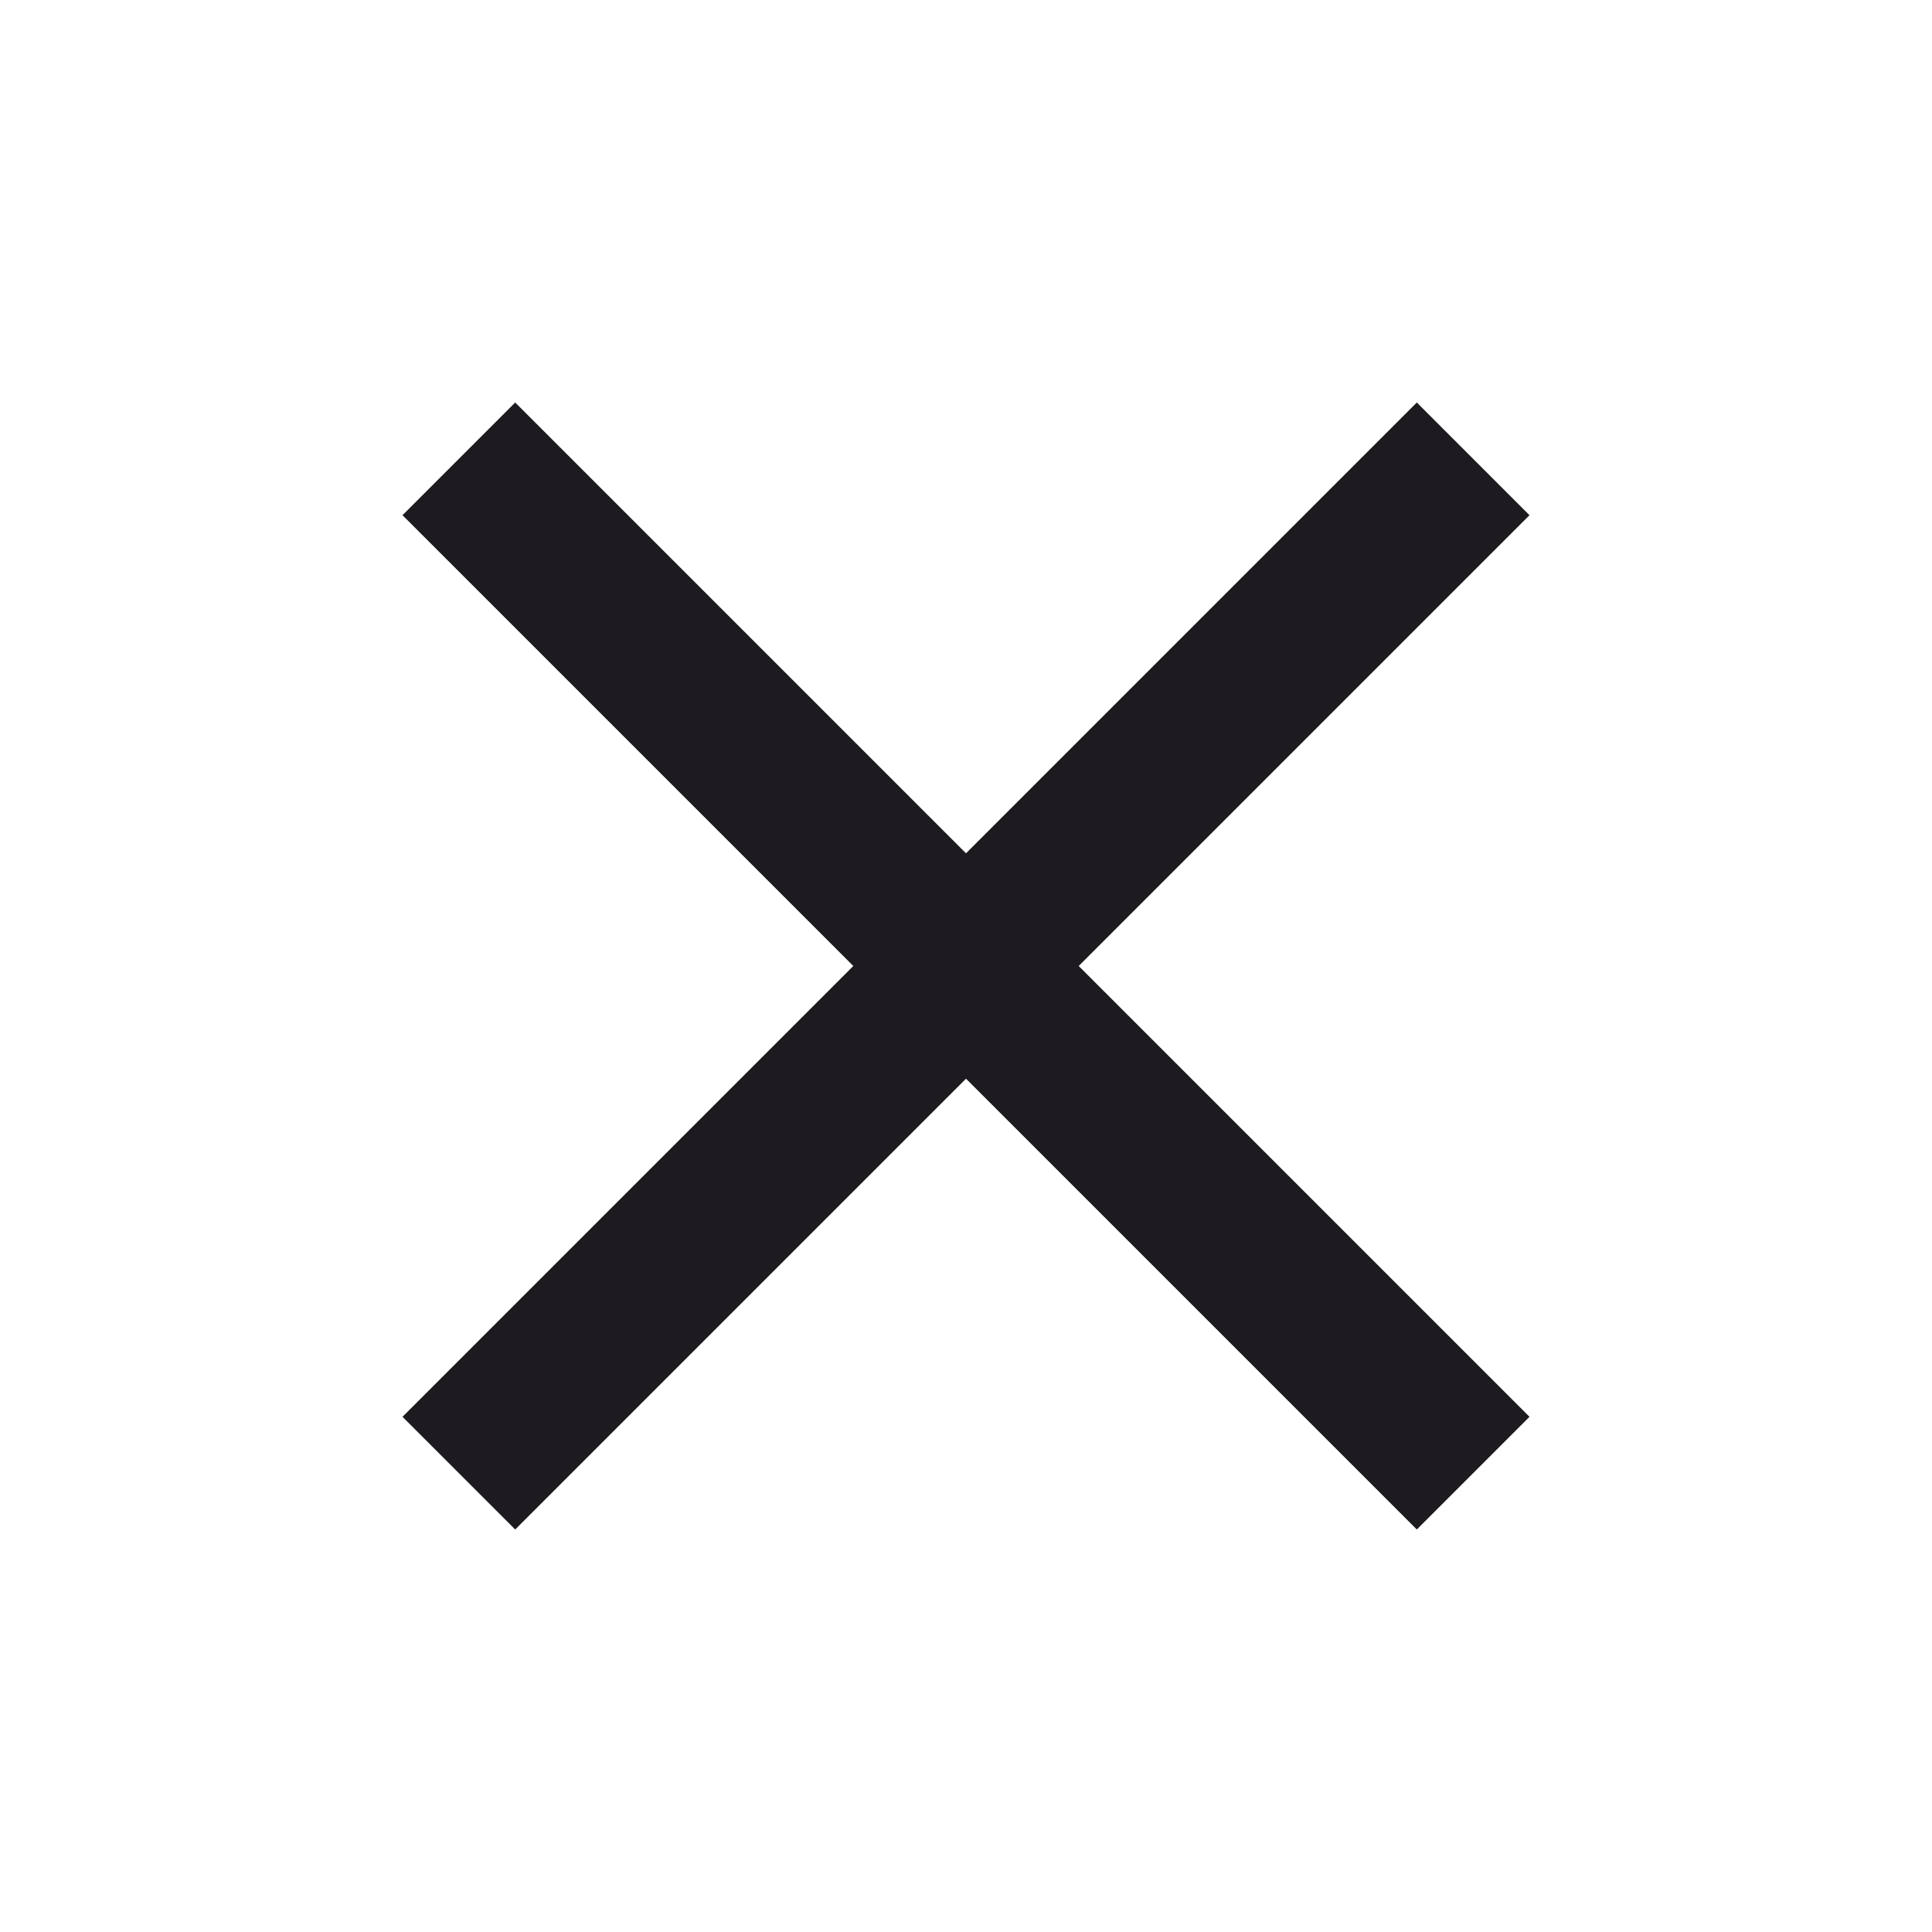
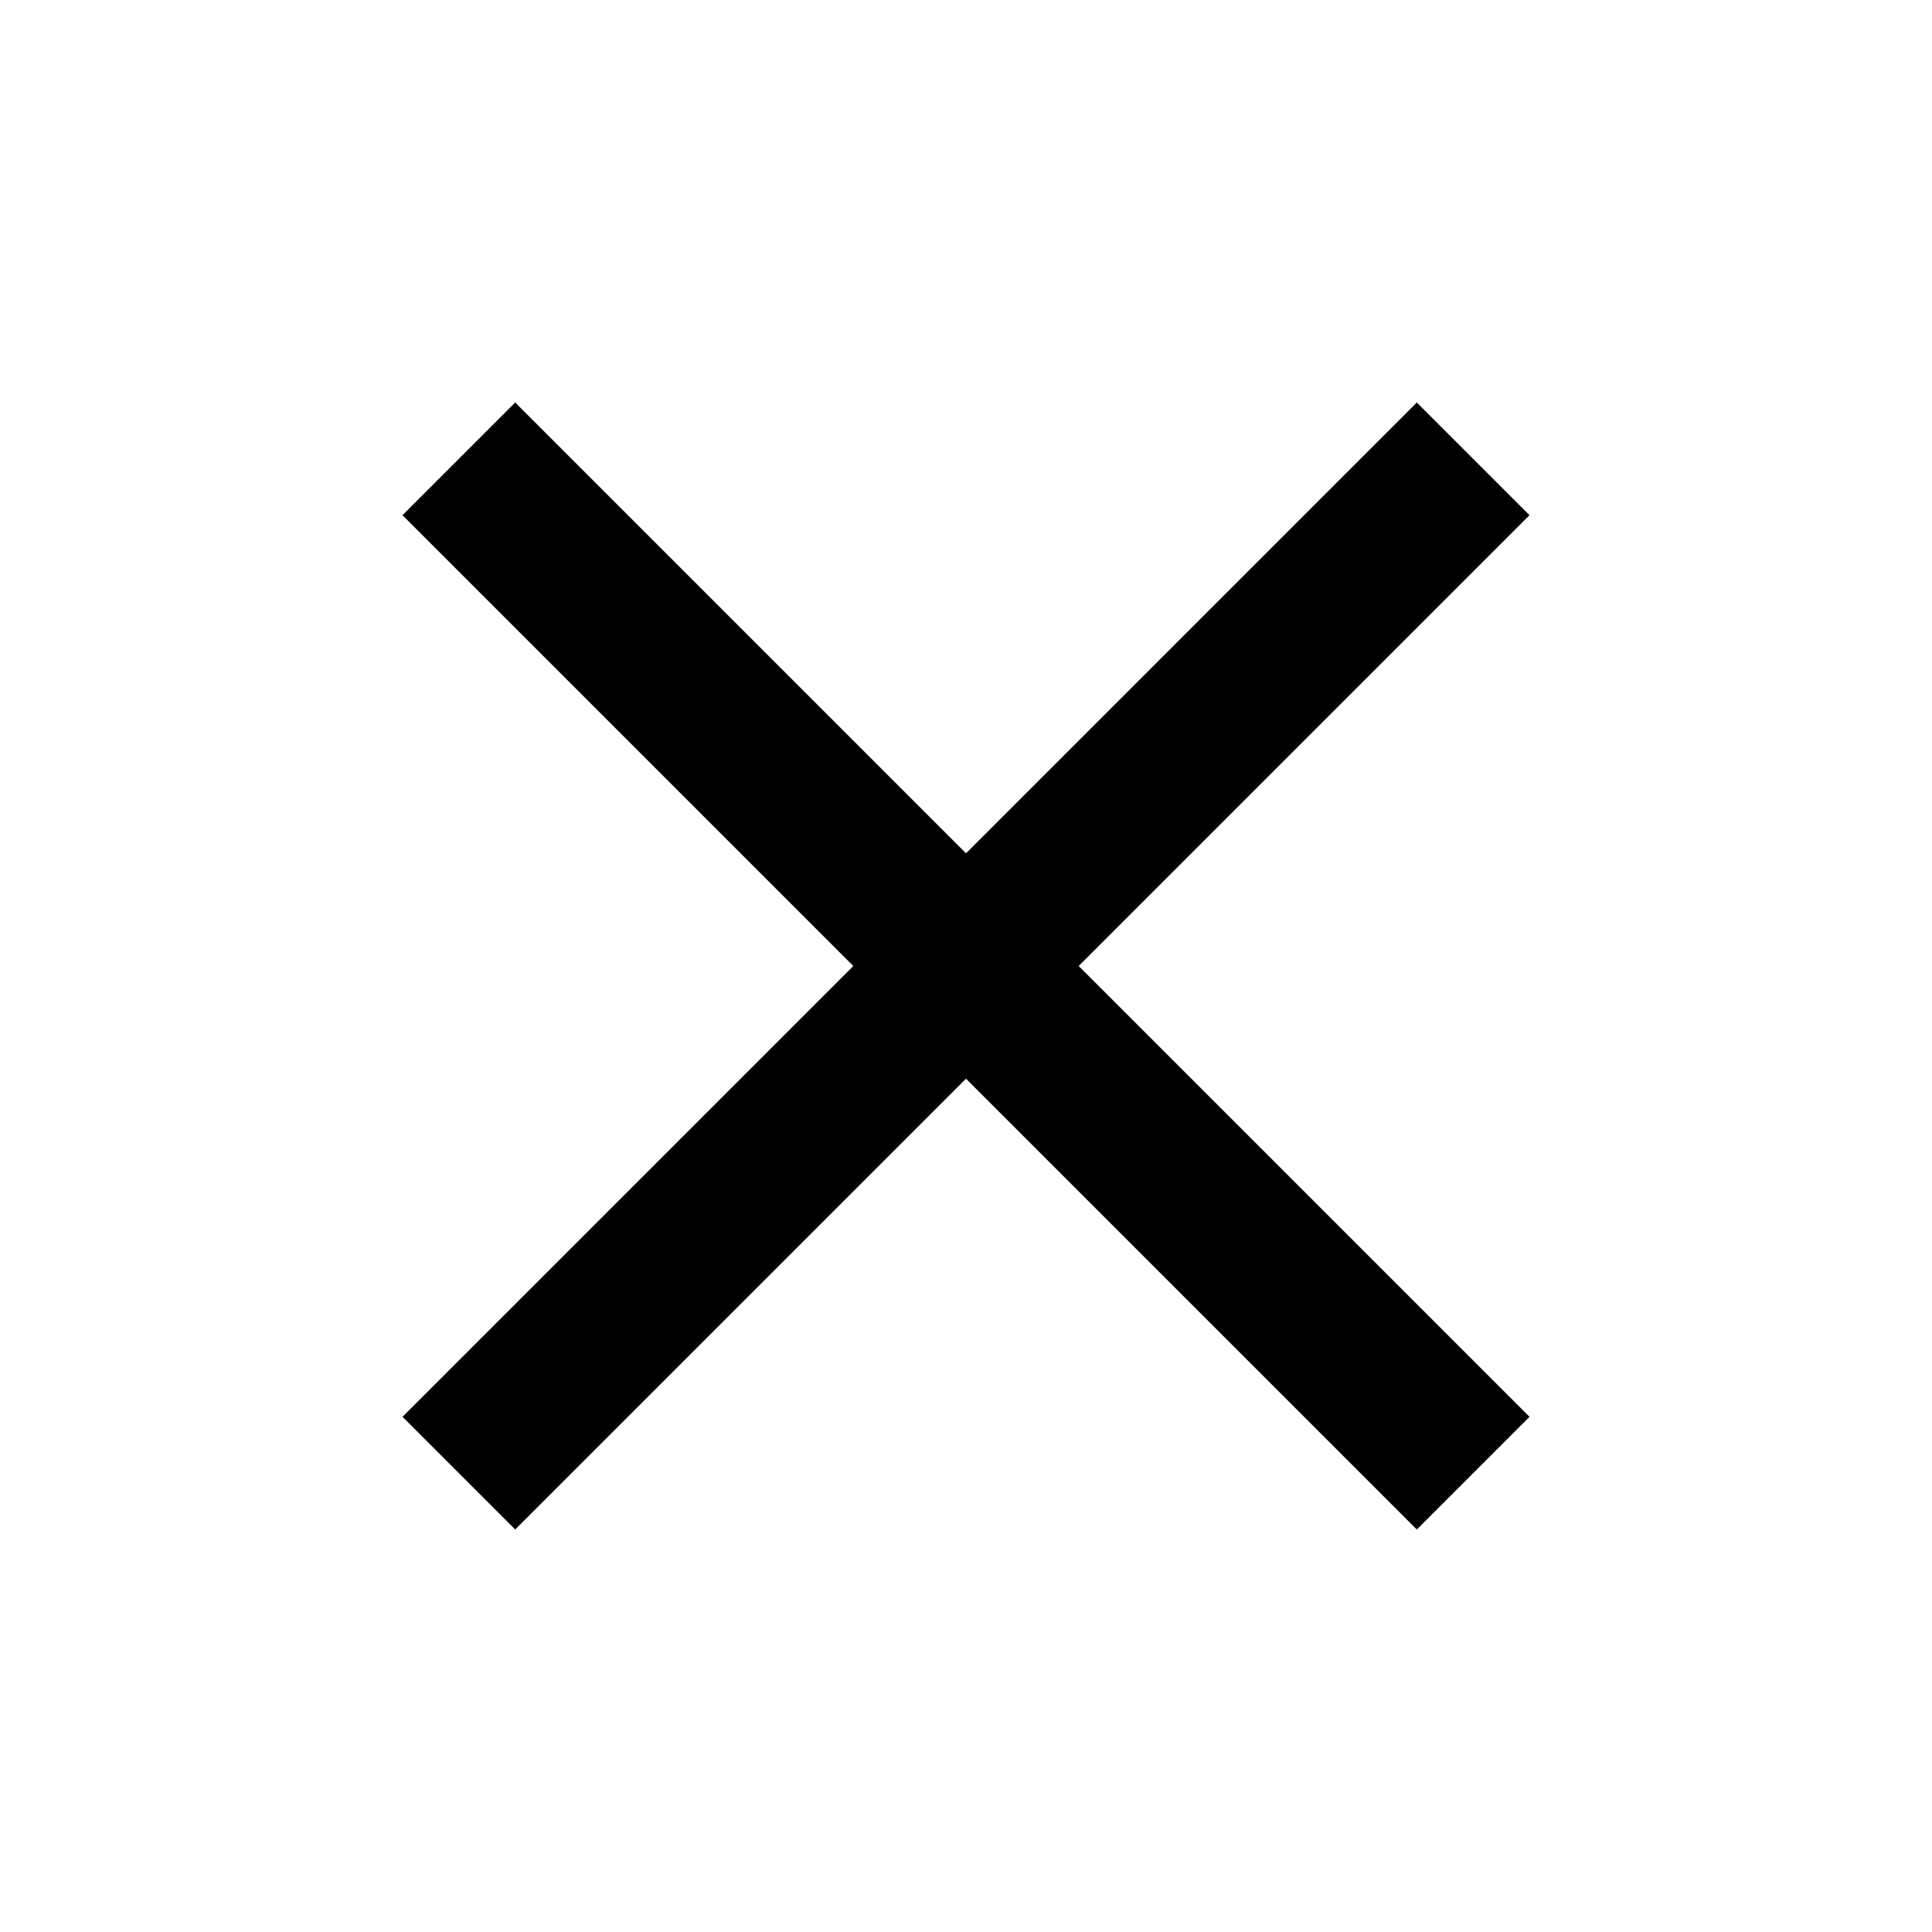
<svg xmlns="http://www.w3.org/2000/svg" width="24" height="24" viewBox="0 0 24 24" fill="none">
-   <path d="M6.4 19L5 17.6L10.6 12L5 6.4L6.4 5L12 10.6L17.6 5L19 6.4L13.4 12L19 17.6L17.6 19L12 13.4L6.4 19Z" fill="#1D1B20" />
+   <path d="M6.4 19L5 17.6L10.6 12L5 6.4L6.4 5L12 10.6L17.6 5L19 6.4L13.4 12L19 17.6L17.6 19L12 13.4L6.4 19Z" fill="currentColor" />
</svg>
